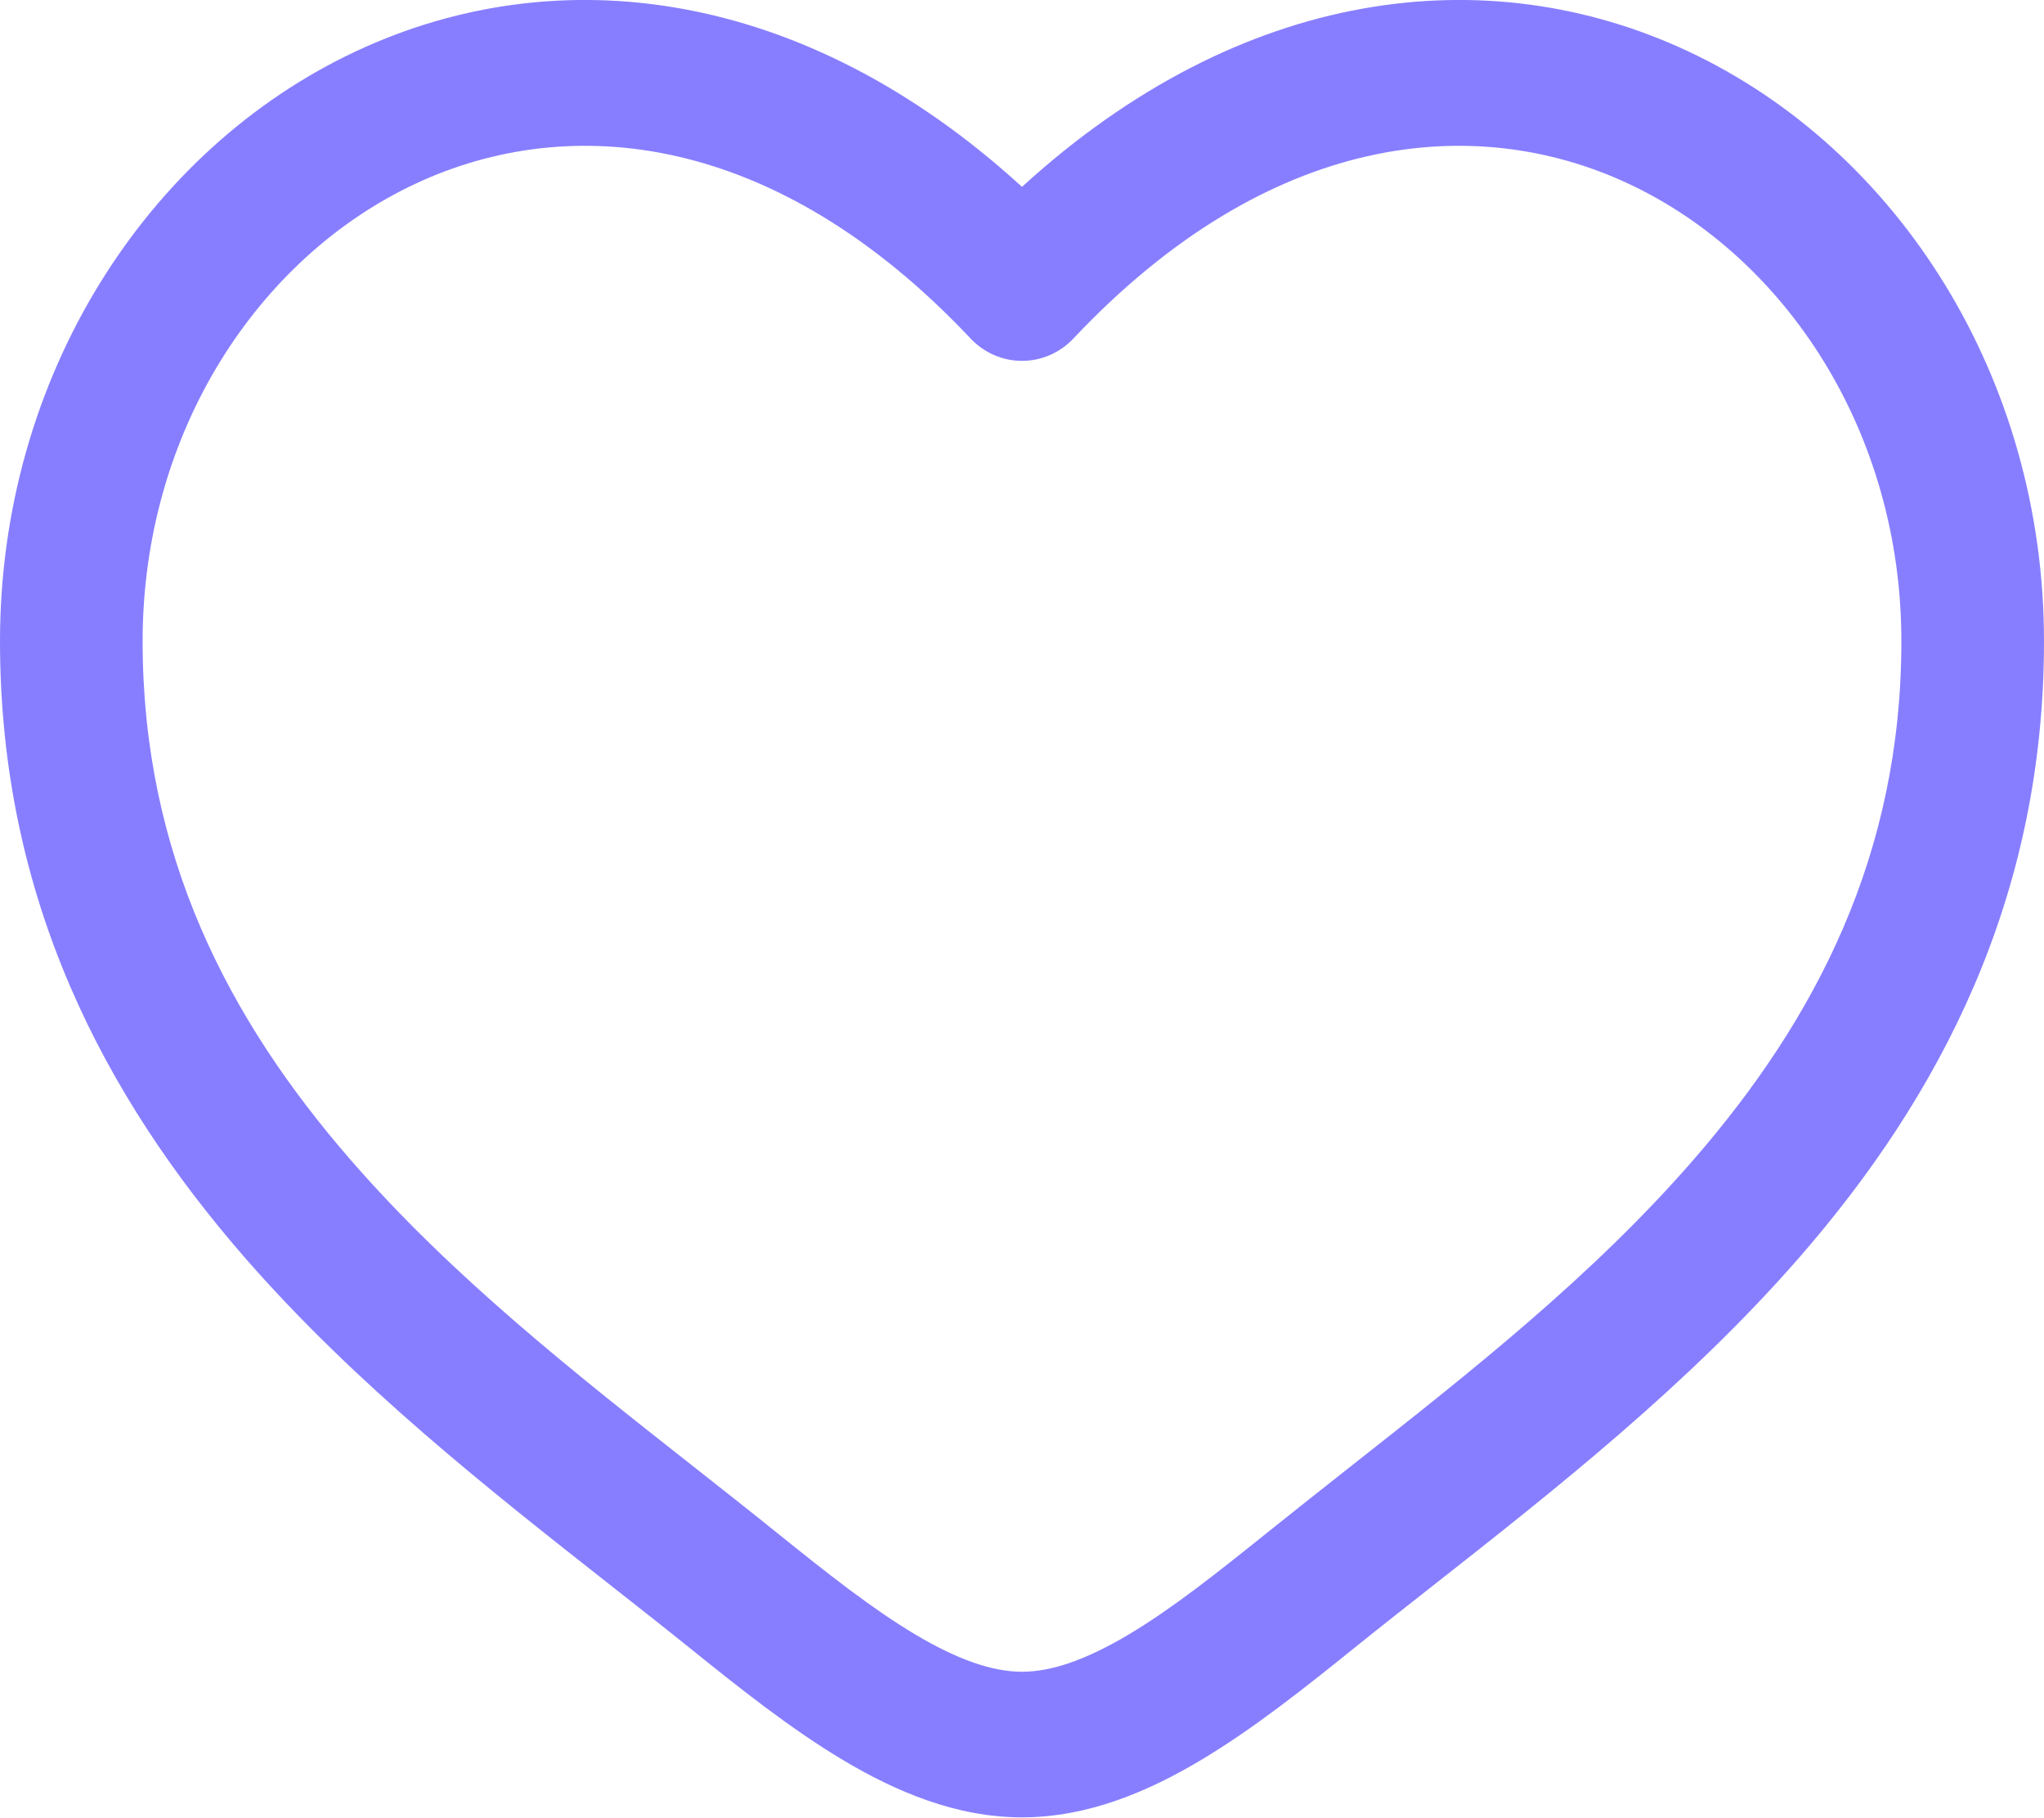
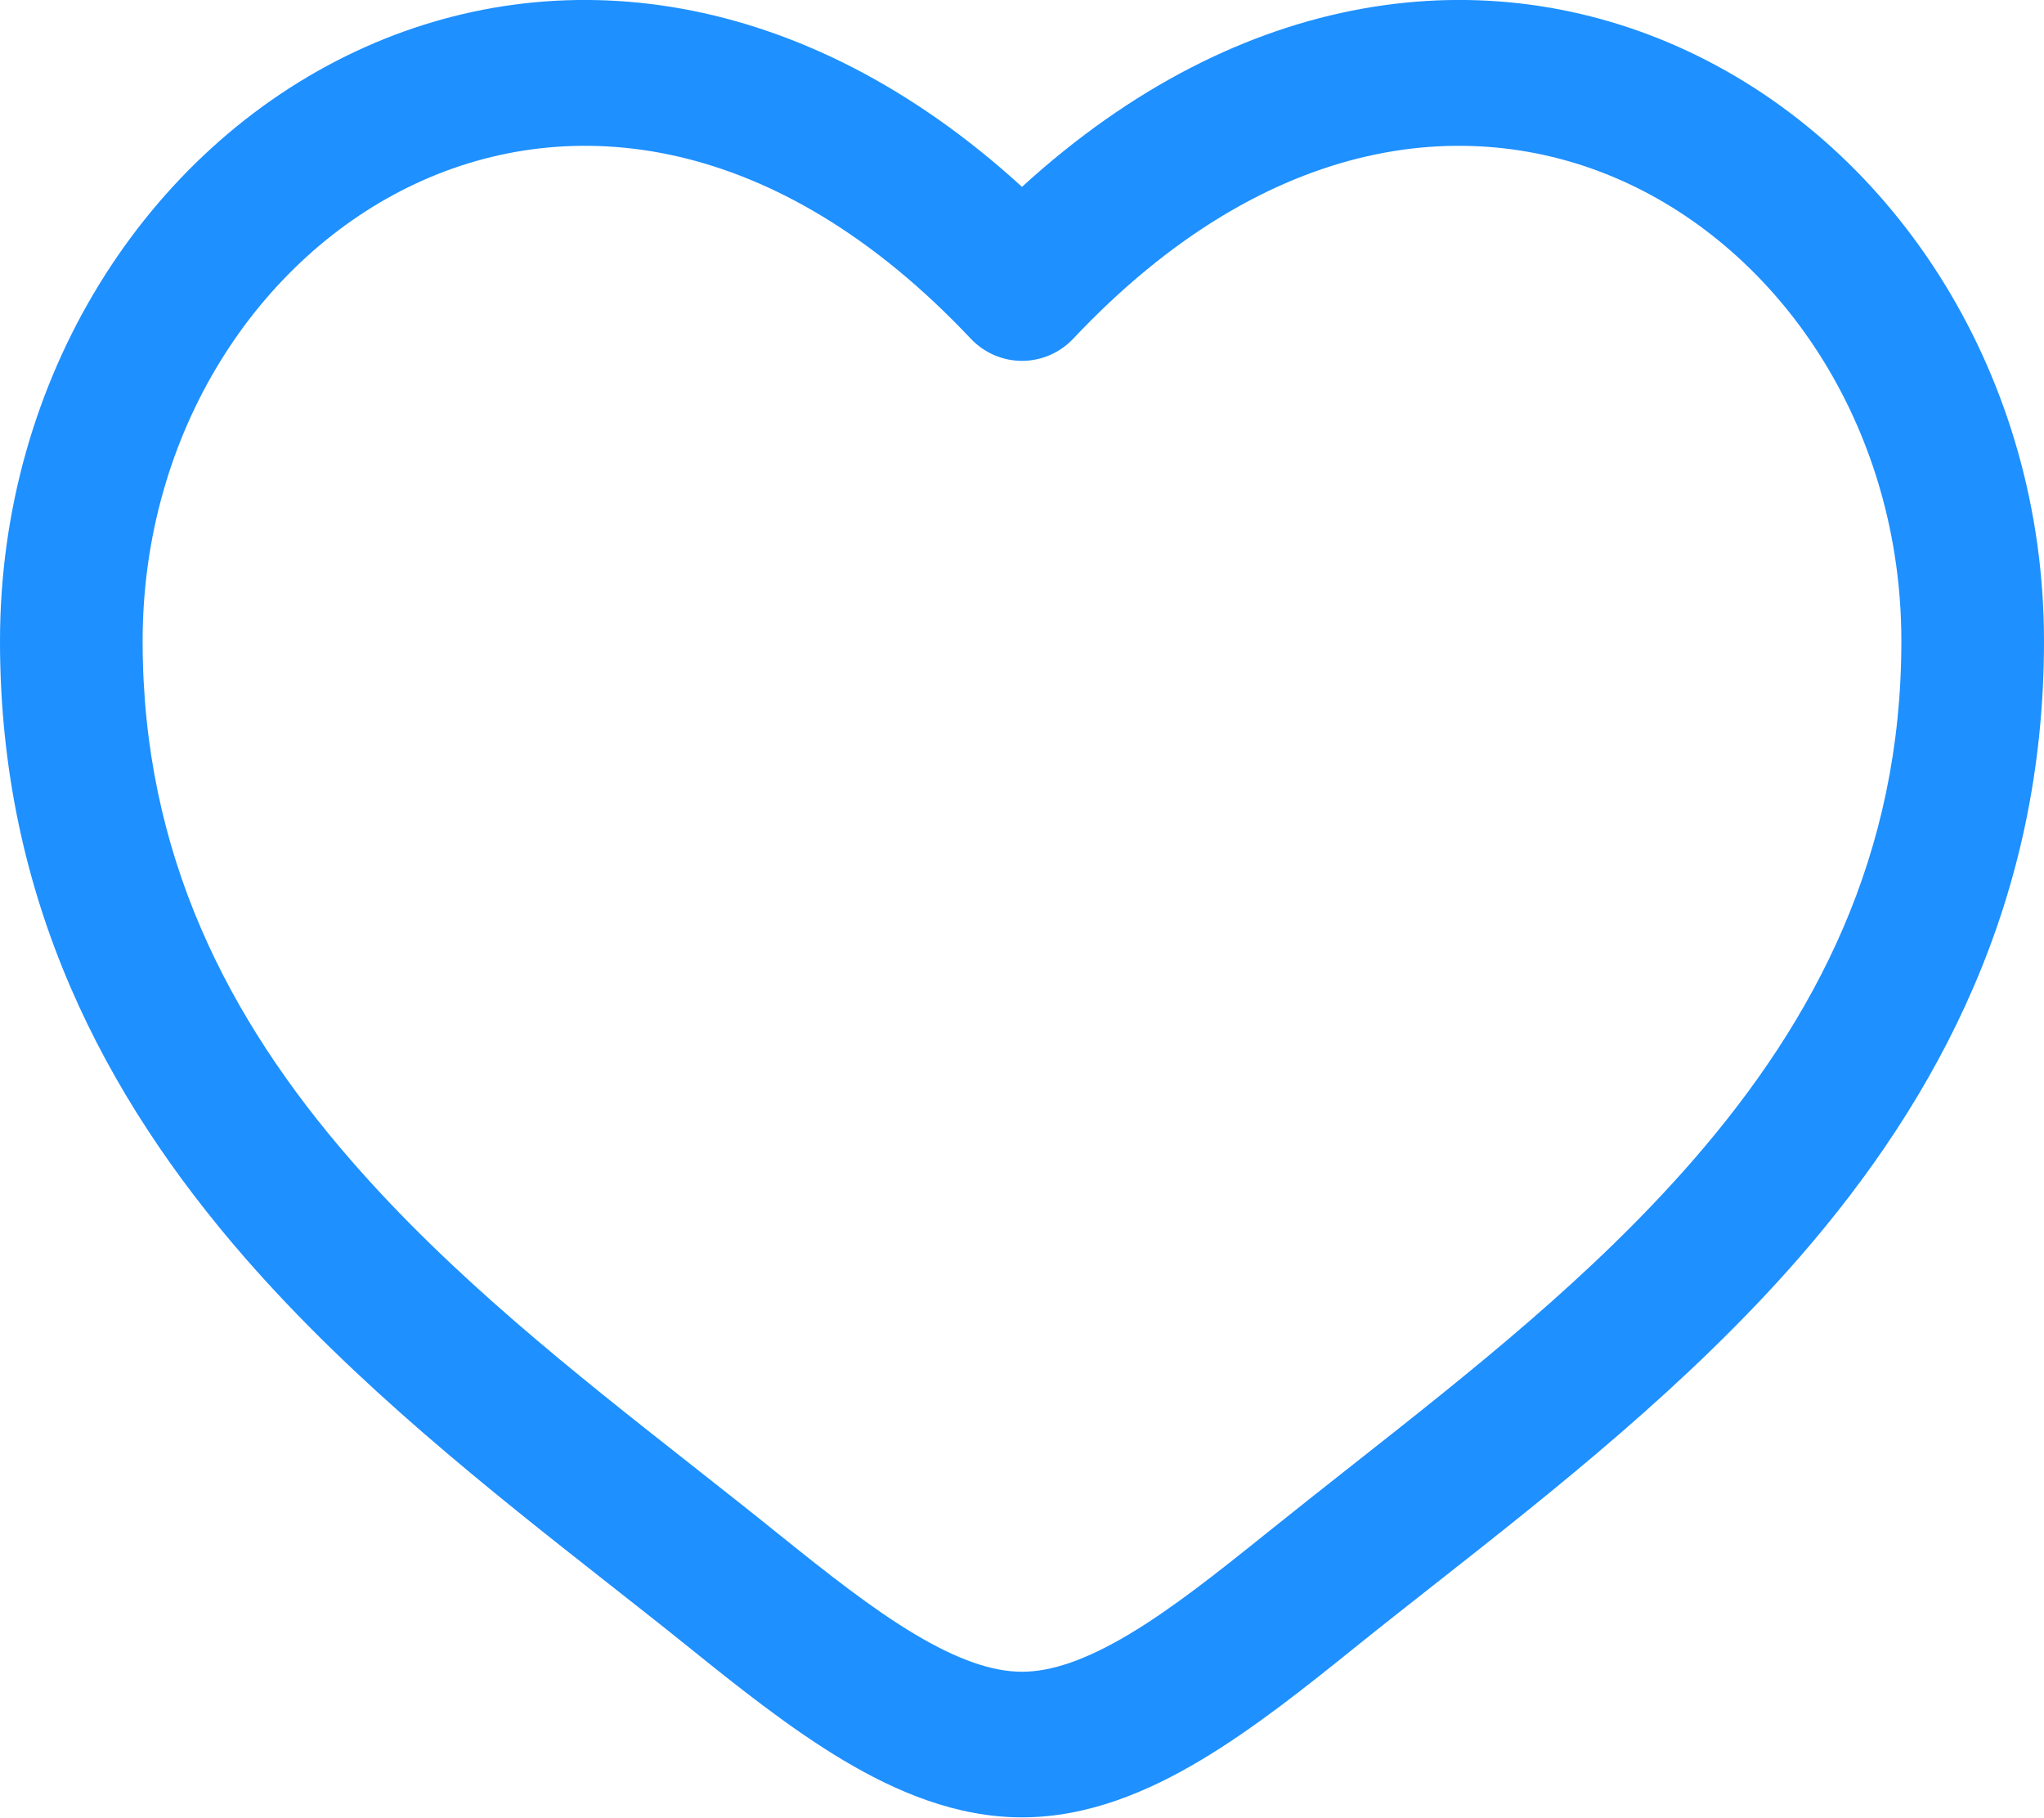
<svg xmlns="http://www.w3.org/2000/svg" width="18" height="16" viewBox="0 0 18 16" fill="none">
-   <path fill-rule="evenodd" clip-rule="evenodd" d="M3.662 1.616C2.273 2.264 1.256 3.806 1.256 5.645C1.256 7.523 2.009 8.971 3.088 10.212C3.977 11.235 5.054 12.083 6.104 12.909C6.354 13.106 6.602 13.301 6.845 13.497C7.285 13.851 7.678 14.162 8.057 14.388C8.436 14.614 8.741 14.718 9 14.718C9.259 14.718 9.564 14.614 9.943 14.388C10.322 14.162 10.714 13.851 11.155 13.497C11.399 13.301 11.646 13.106 11.896 12.909C12.946 12.082 14.023 11.235 14.912 10.212C15.991 8.971 16.744 7.523 16.744 5.645C16.744 3.806 15.727 2.264 14.338 1.616C12.988 0.986 11.175 1.153 9.452 2.981C9.334 3.106 9.171 3.177 9 3.177C8.829 3.177 8.666 3.106 8.548 2.981C6.825 1.153 5.012 0.986 3.662 1.616ZM9 1.645C7.064 -0.123 4.897 -0.371 3.14 0.449C1.285 1.315 0 3.326 0 5.645C0 7.923 0.93 9.662 2.149 11.064C3.125 12.186 4.32 13.126 5.376 13.956C5.615 14.144 5.847 14.326 6.068 14.504C6.496 14.849 6.957 15.217 7.423 15.495C7.89 15.774 8.422 16 9 16C9.578 16 10.11 15.774 10.577 15.495C11.043 15.217 11.504 14.849 11.932 14.504C12.153 14.326 12.385 14.144 12.624 13.956C13.68 13.126 14.875 12.186 15.851 11.064C17.07 9.662 18 7.923 18 5.645C18 3.326 16.715 1.315 14.86 0.449C13.103 -0.371 10.936 -0.123 9 1.645Z" fill="#877EFF" />
+   <path fill-rule="evenodd" clip-rule="evenodd" d="M3.662 1.616C2.273 2.264 1.256 3.806 1.256 5.645C1.256 7.523 2.009 8.971 3.088 10.212C3.977 11.235 5.054 12.083 6.104 12.909C6.354 13.106 6.602 13.301 6.845 13.497C7.285 13.851 7.678 14.162 8.057 14.388C8.436 14.614 8.741 14.718 9 14.718C9.259 14.718 9.564 14.614 9.943 14.388C10.322 14.162 10.714 13.851 11.155 13.497C11.399 13.301 11.646 13.106 11.896 12.909C12.946 12.082 14.023 11.235 14.912 10.212C15.991 8.971 16.744 7.523 16.744 5.645C16.744 3.806 15.727 2.264 14.338 1.616C12.988 0.986 11.175 1.153 9.452 2.981C9.334 3.106 9.171 3.177 9 3.177C8.829 3.177 8.666 3.106 8.548 2.981C6.825 1.153 5.012 0.986 3.662 1.616ZM9 1.645C7.064 -0.123 4.897 -0.371 3.14 0.449C1.285 1.315 0 3.326 0 5.645C0 7.923 0.93 9.662 2.149 11.064C3.125 12.186 4.32 13.126 5.376 13.956C5.615 14.144 5.847 14.326 6.068 14.504C6.496 14.849 6.957 15.217 7.423 15.495C7.89 15.774 8.422 16 9 16C9.578 16 10.11 15.774 10.577 15.495C11.043 15.217 11.504 14.849 11.932 14.504C12.153 14.326 12.385 14.144 12.624 13.956C13.68 13.126 14.875 12.186 15.851 11.064C17.07 9.662 18 7.923 18 5.645C18 3.326 16.715 1.315 14.86 0.449C13.103 -0.371 10.936 -0.123 9 1.645Z" fill="#1E90FF" />
</svg>
